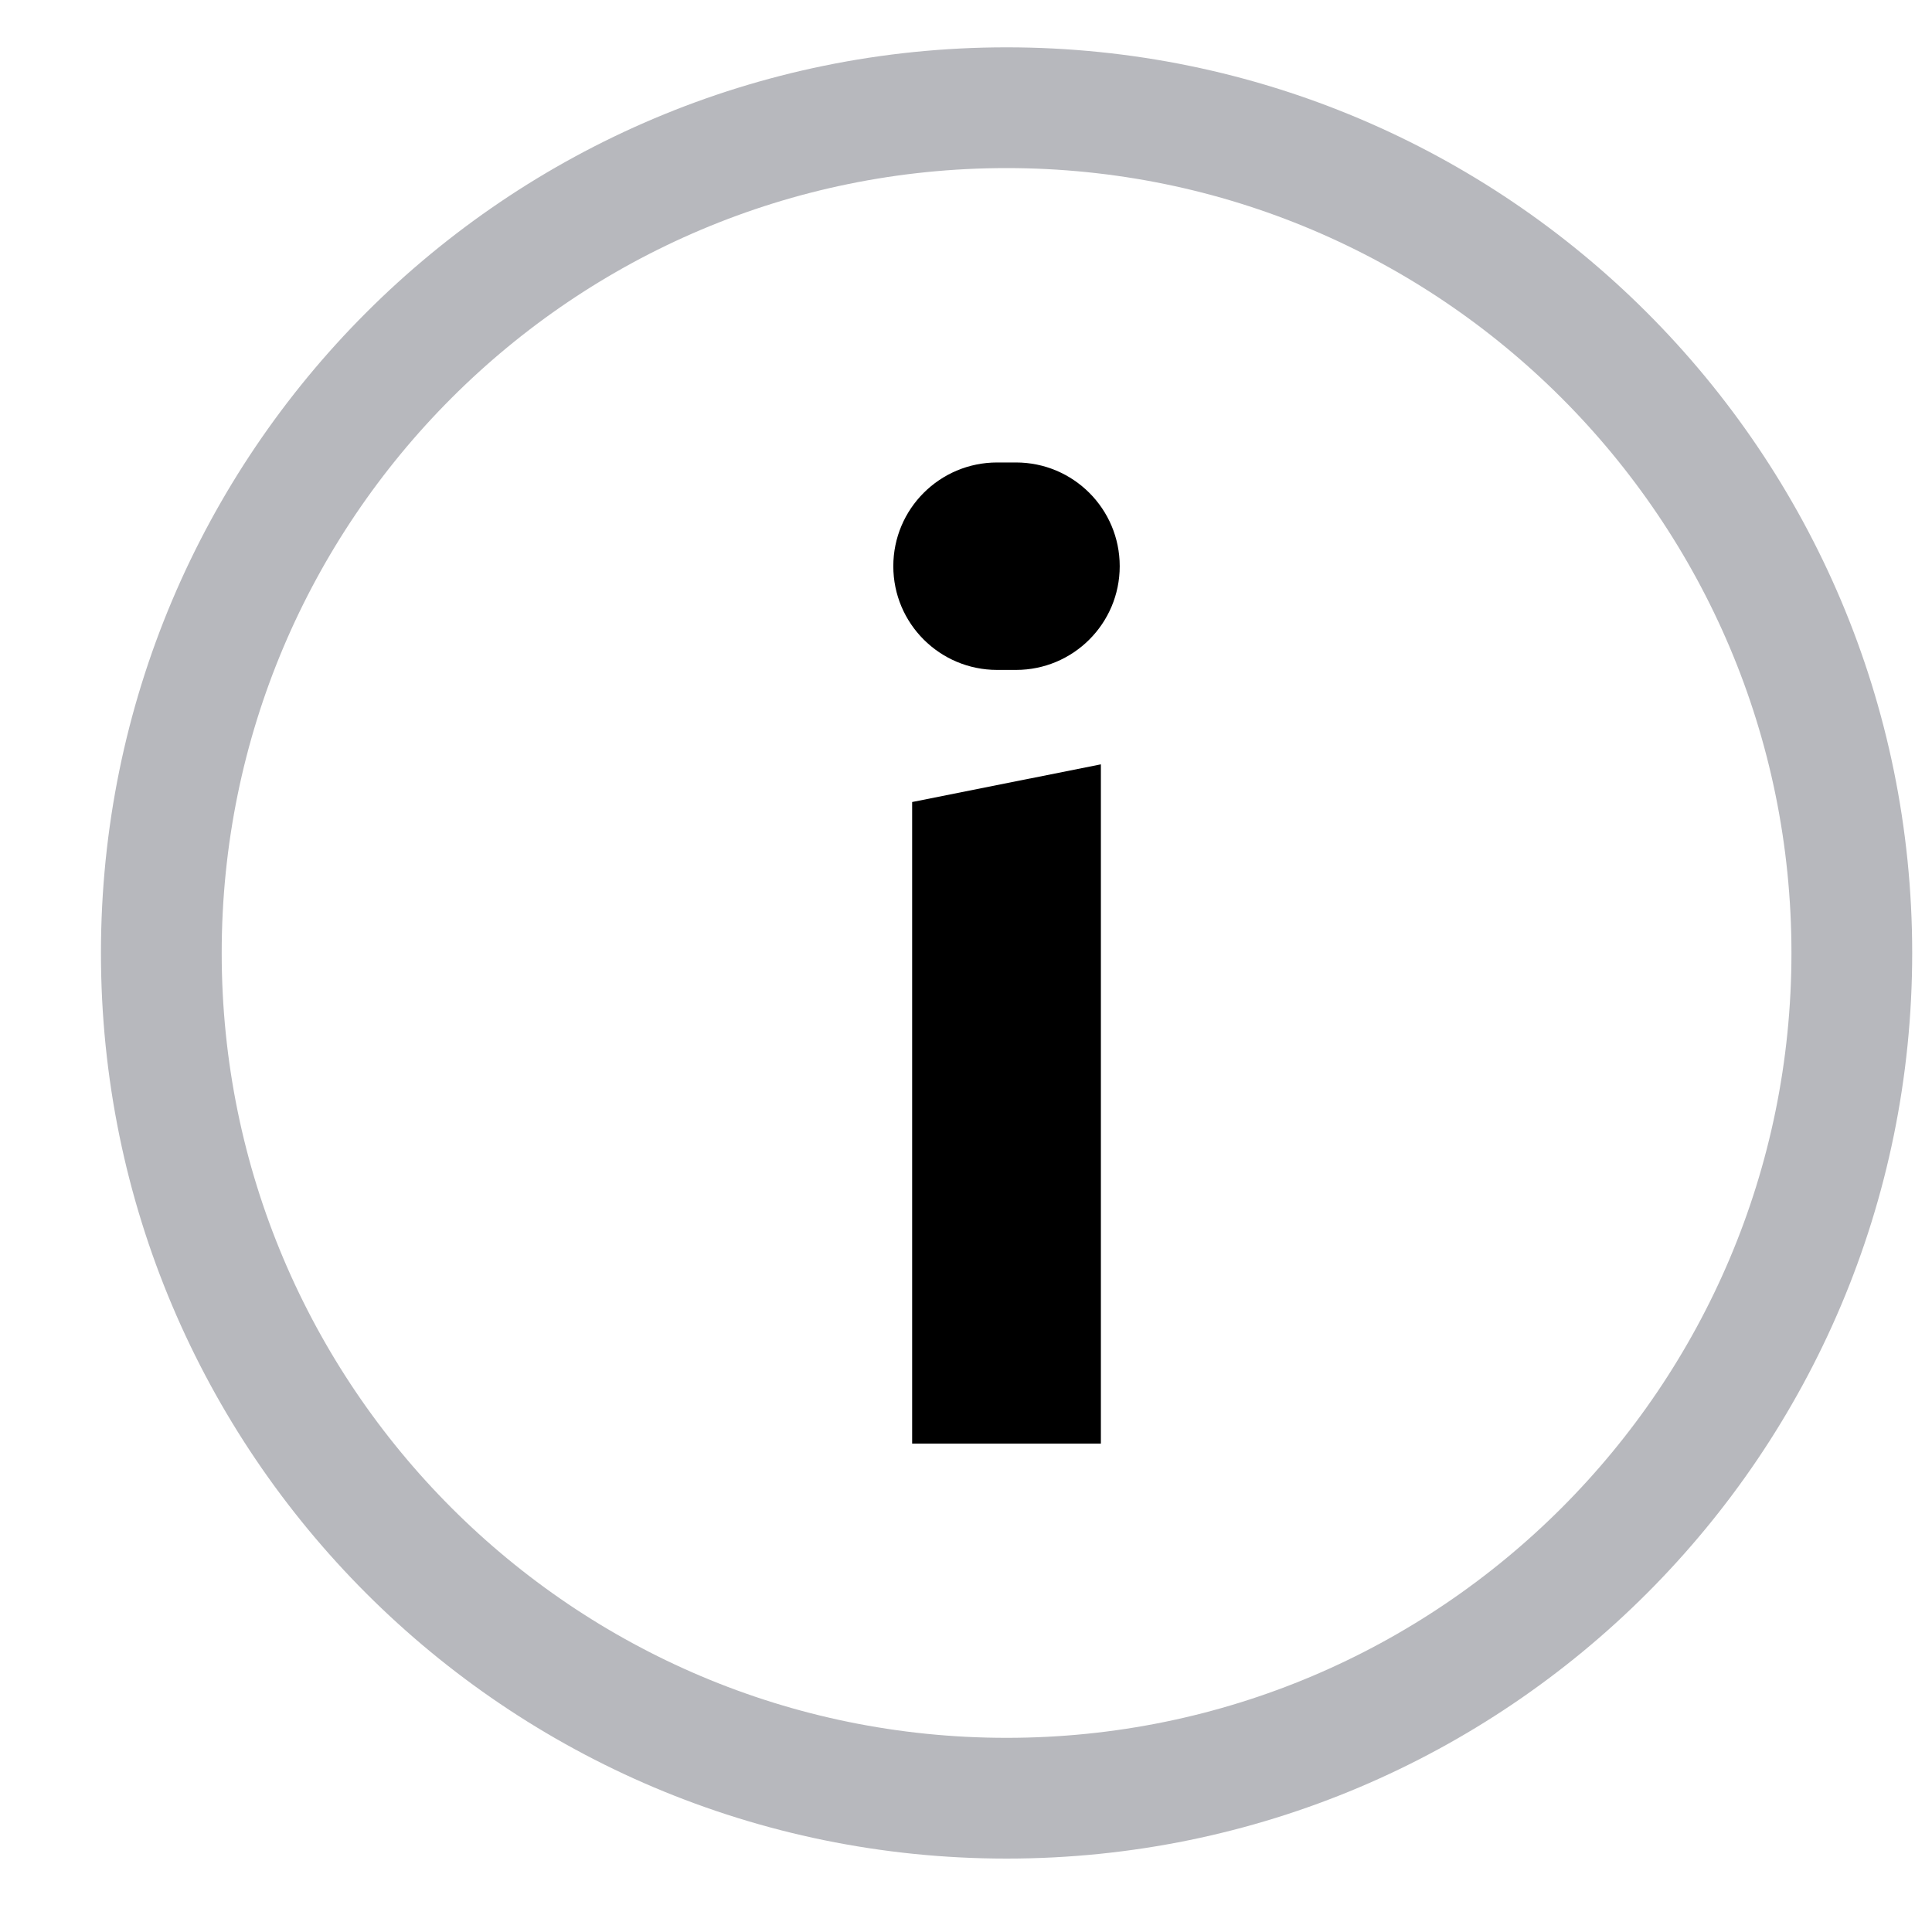
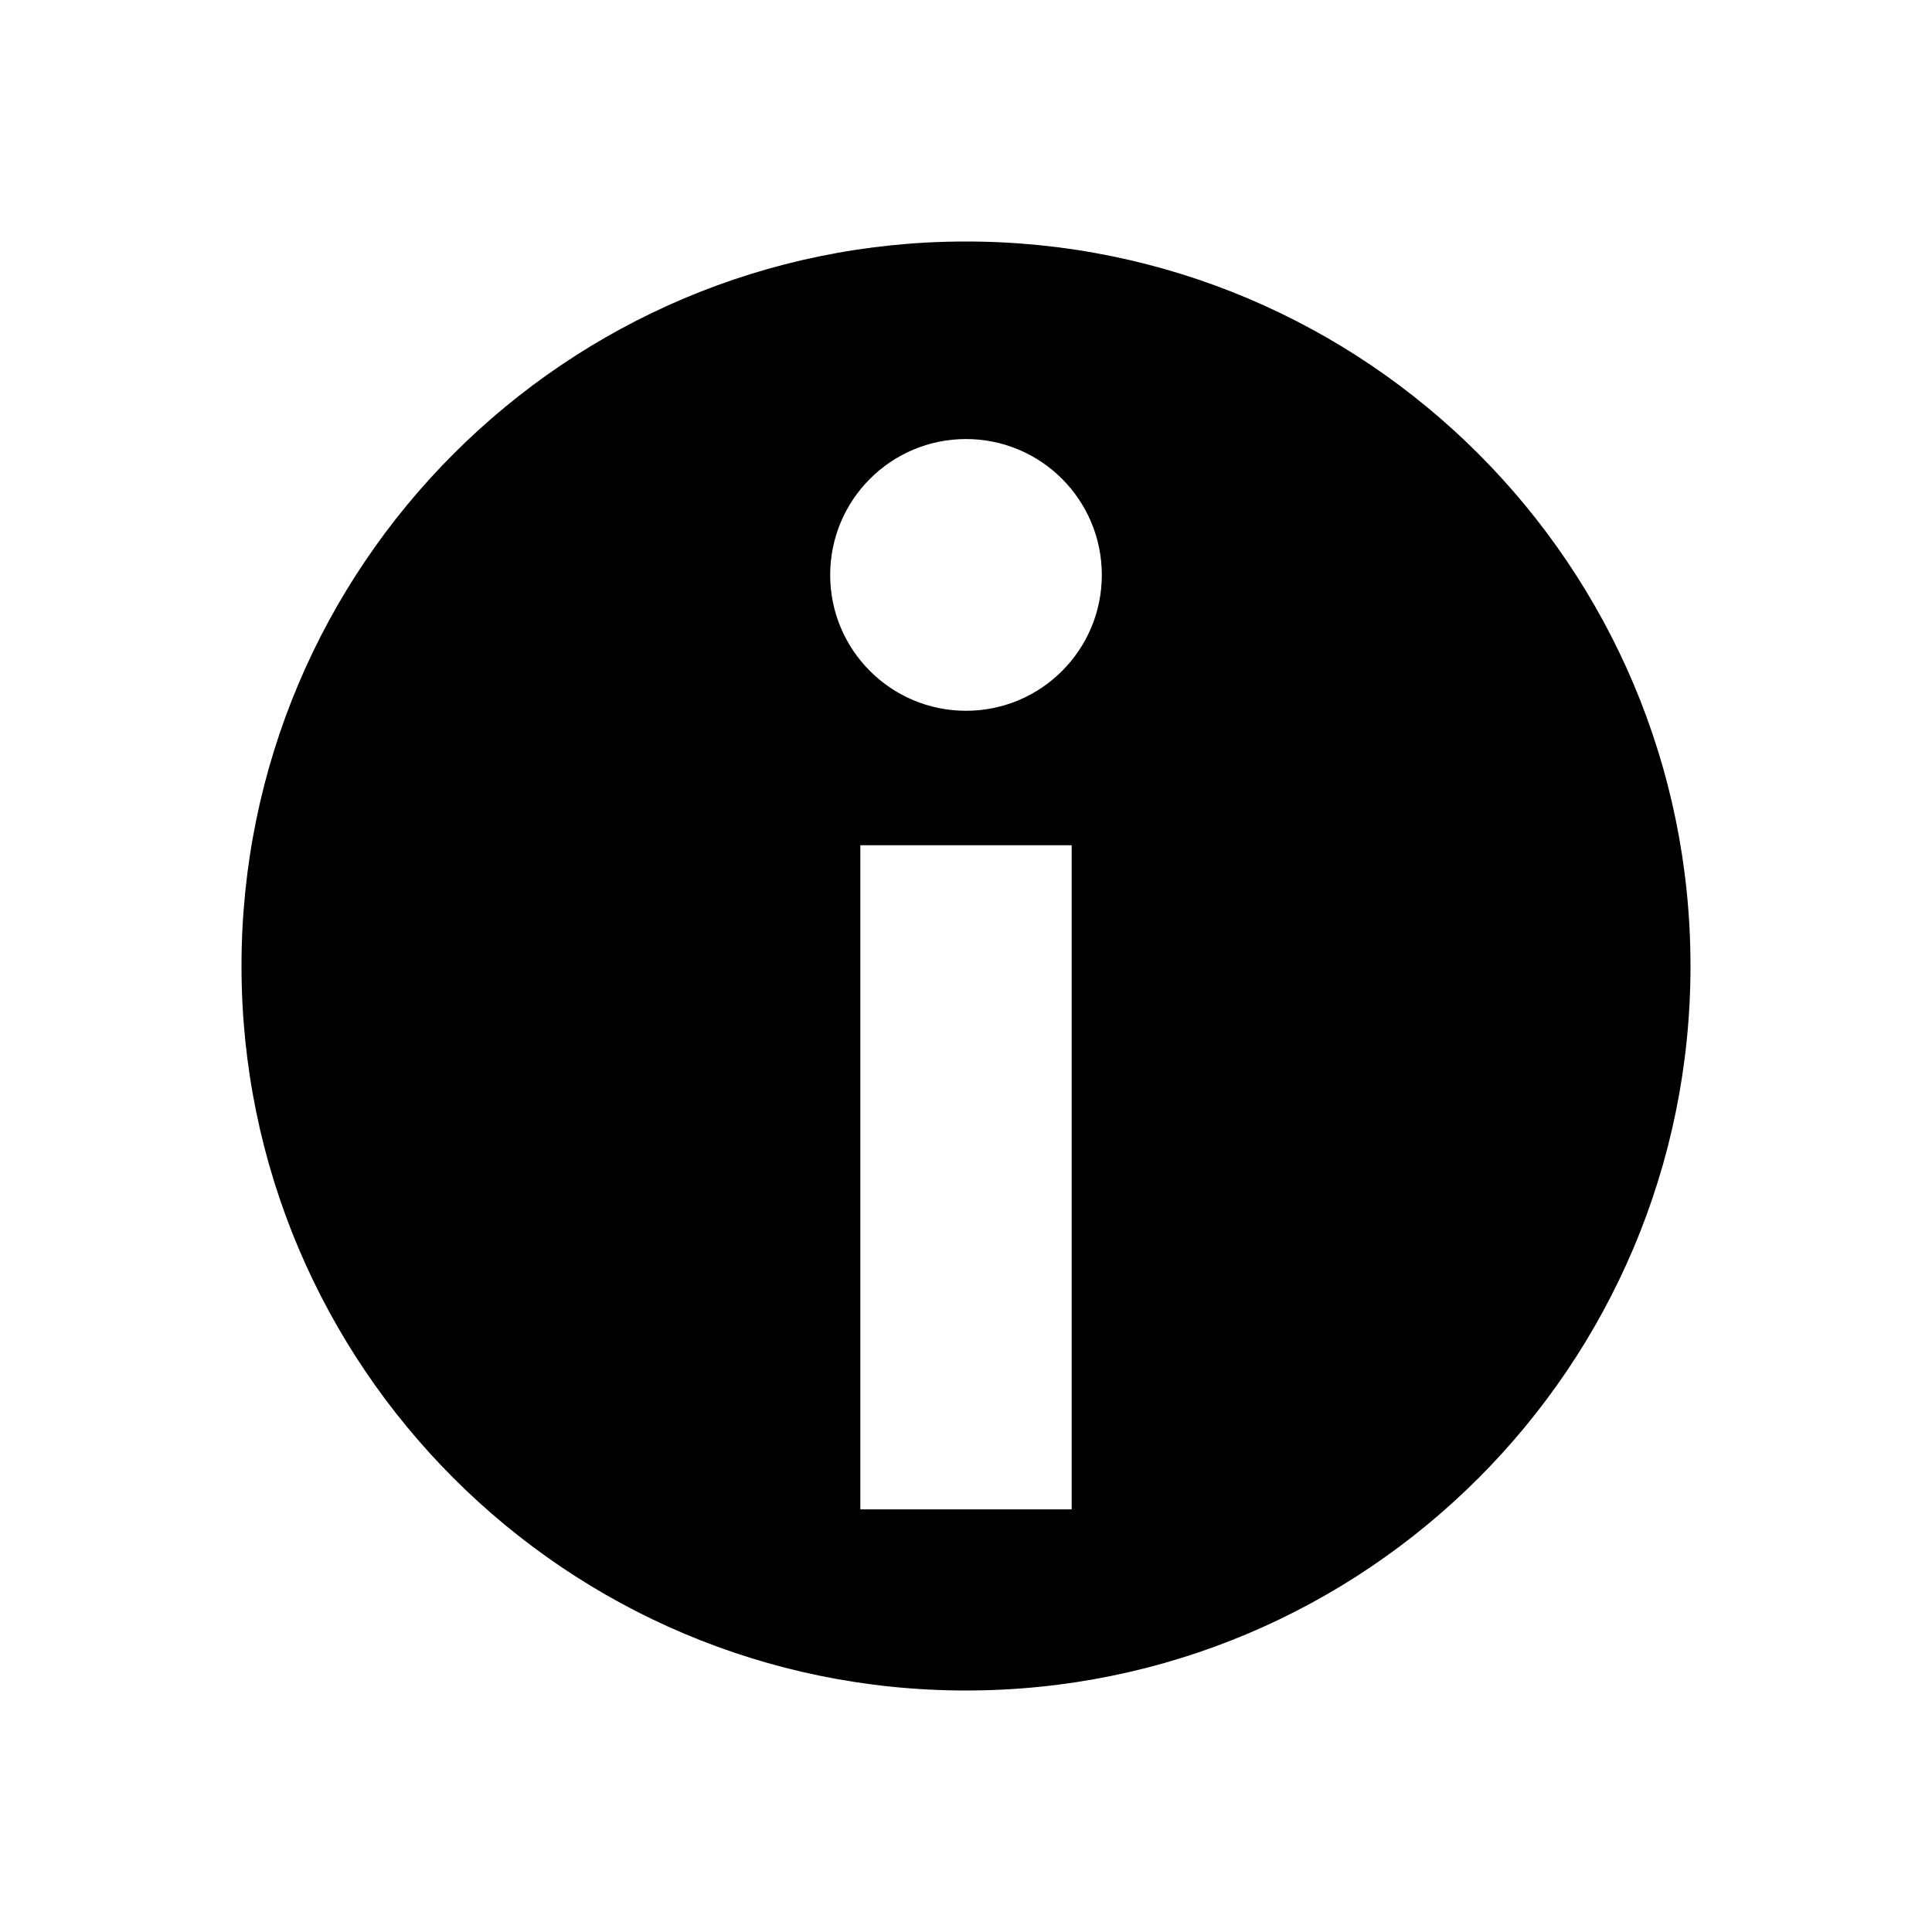
- <svg xmlns="http://www.w3.org/2000/svg" width="16" height="16" viewBox="0 0 16 16" fill="none">
-   <circle cx="8.336" cy="7.892" r="7" stroke="#B7B8BD" />
-   <path d="M9.117 11.955V6.33L7.554 6.642V11.955H9.117Z" fill="currentColor" />
-   <path d="M7.398 4.689C7.398 4.214 7.783 3.83 8.258 3.83H8.414C8.888 3.83 9.273 4.214 9.273 4.689C9.273 5.164 8.888 5.548 8.414 5.548H8.258C7.783 5.548 7.398 5.164 7.398 4.689Z" fill="currentColor" />
+ <svg xmlns="http://www.w3.org/2000/svg" width="20" height="20" viewBox="0 0 20 20" fill="none">
+   <path fill-rule="evenodd" clip-rule="evenodd" d="M17.5 10C17.5 14.142 14.142 17.5 10 17.5C5.858 17.5 2.5 14.142 2.5 10C2.5 5.858 5.858 2.5 10 2.5C14.142 2.5 17.5 5.858 17.5 10ZM11.094 8.75V15.625H8.906V8.75H11.094ZM10 7.358C10.777 7.358 11.406 6.728 11.406 5.952C11.406 5.175 10.777 4.545 10 4.545C9.223 4.545 8.594 5.175 8.594 5.952C8.594 6.728 9.223 7.358 10 7.358Z" fill="currentColor" />
</svg>
